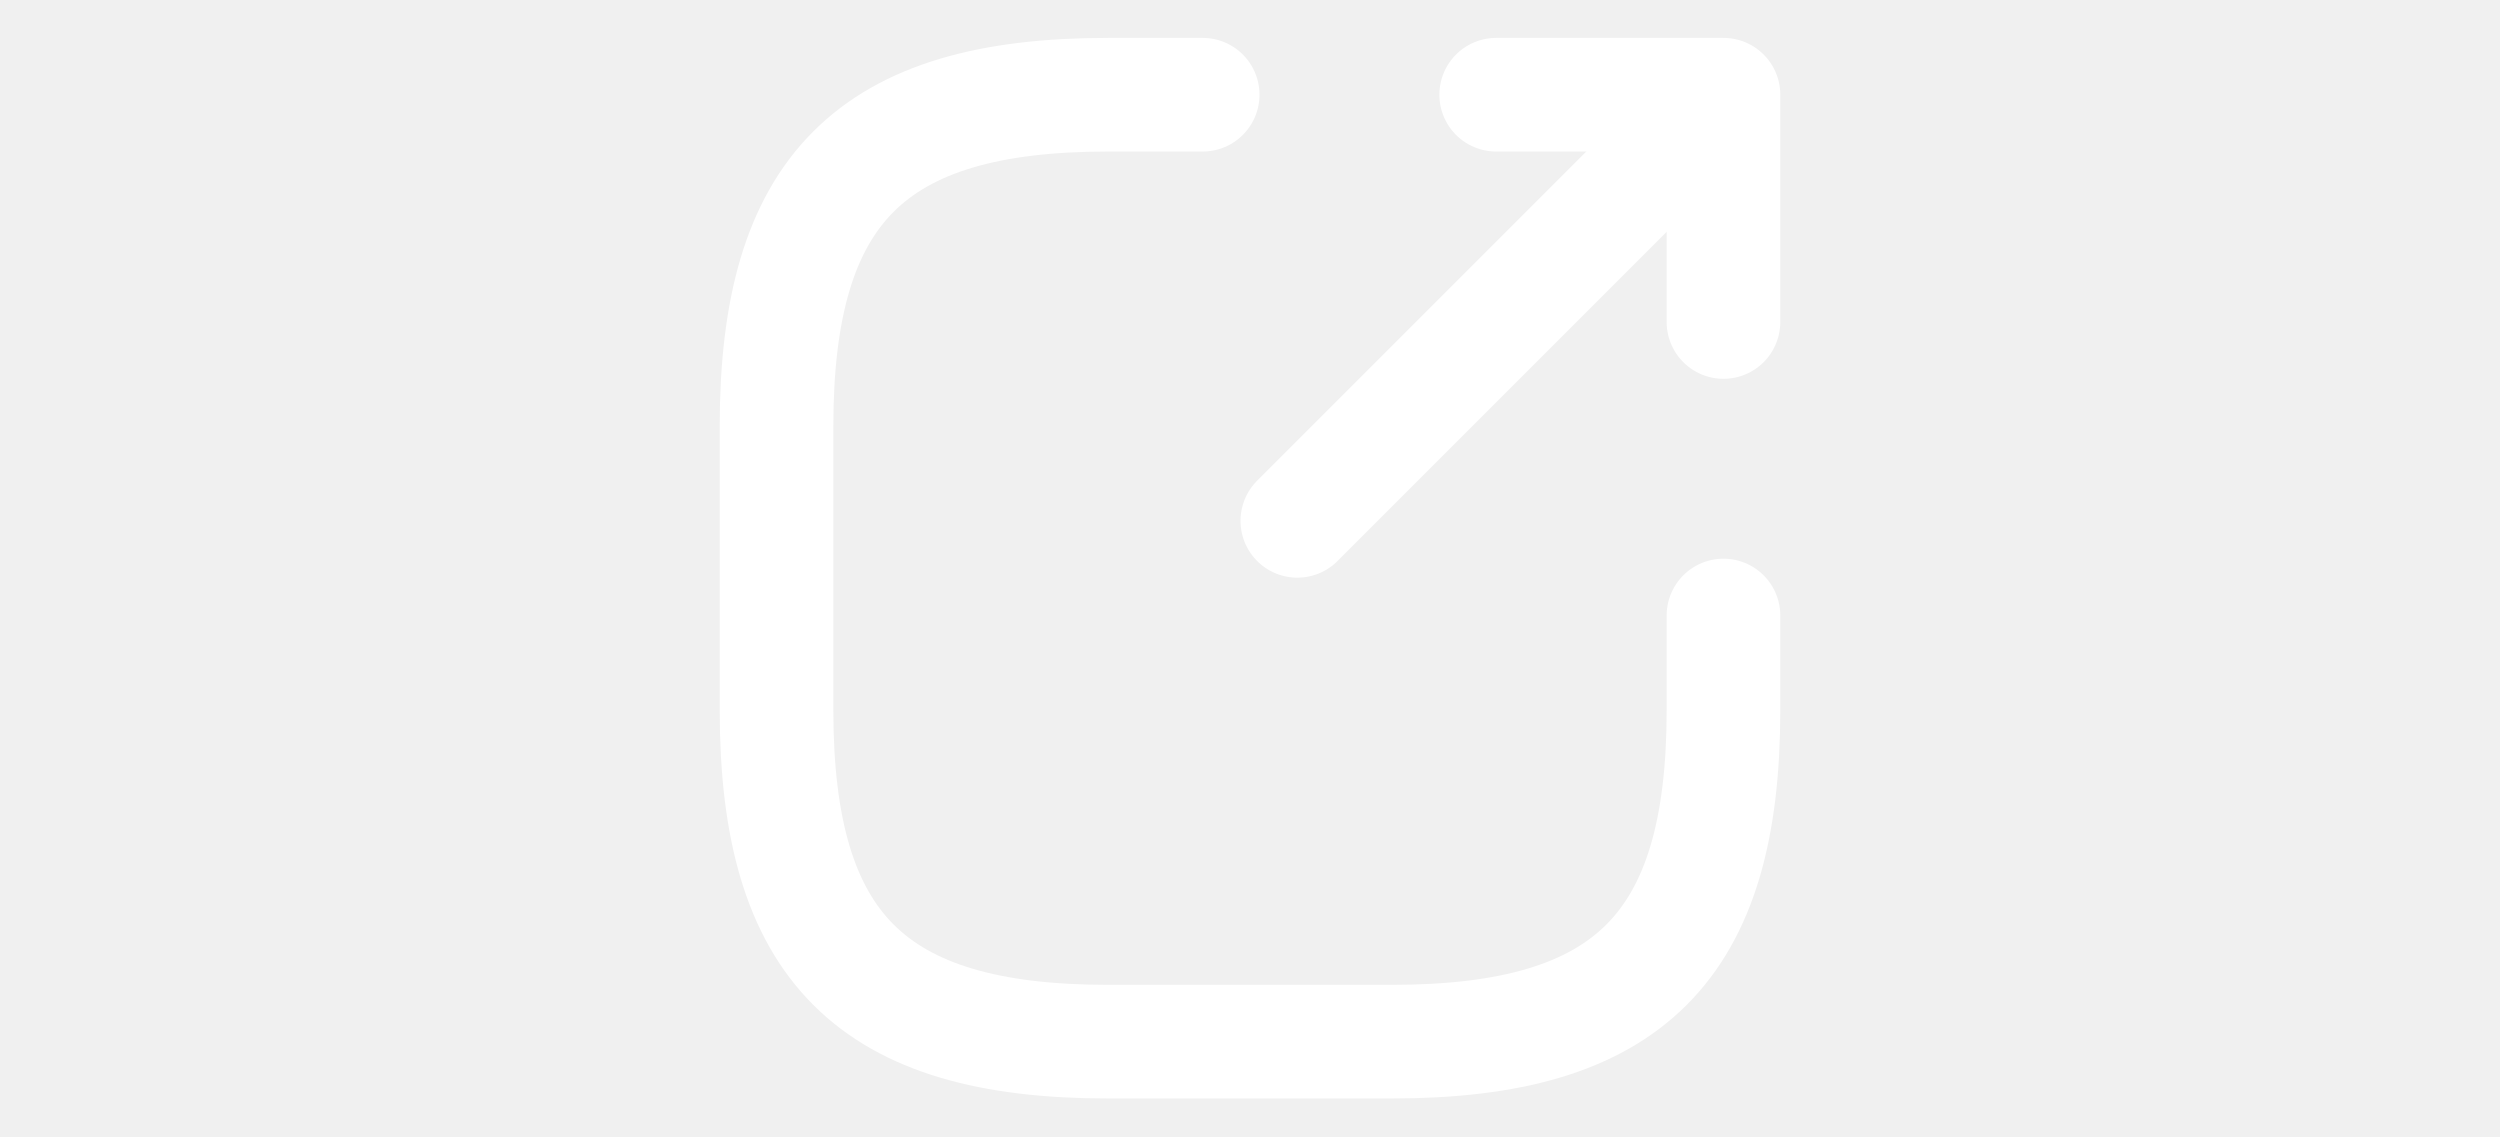
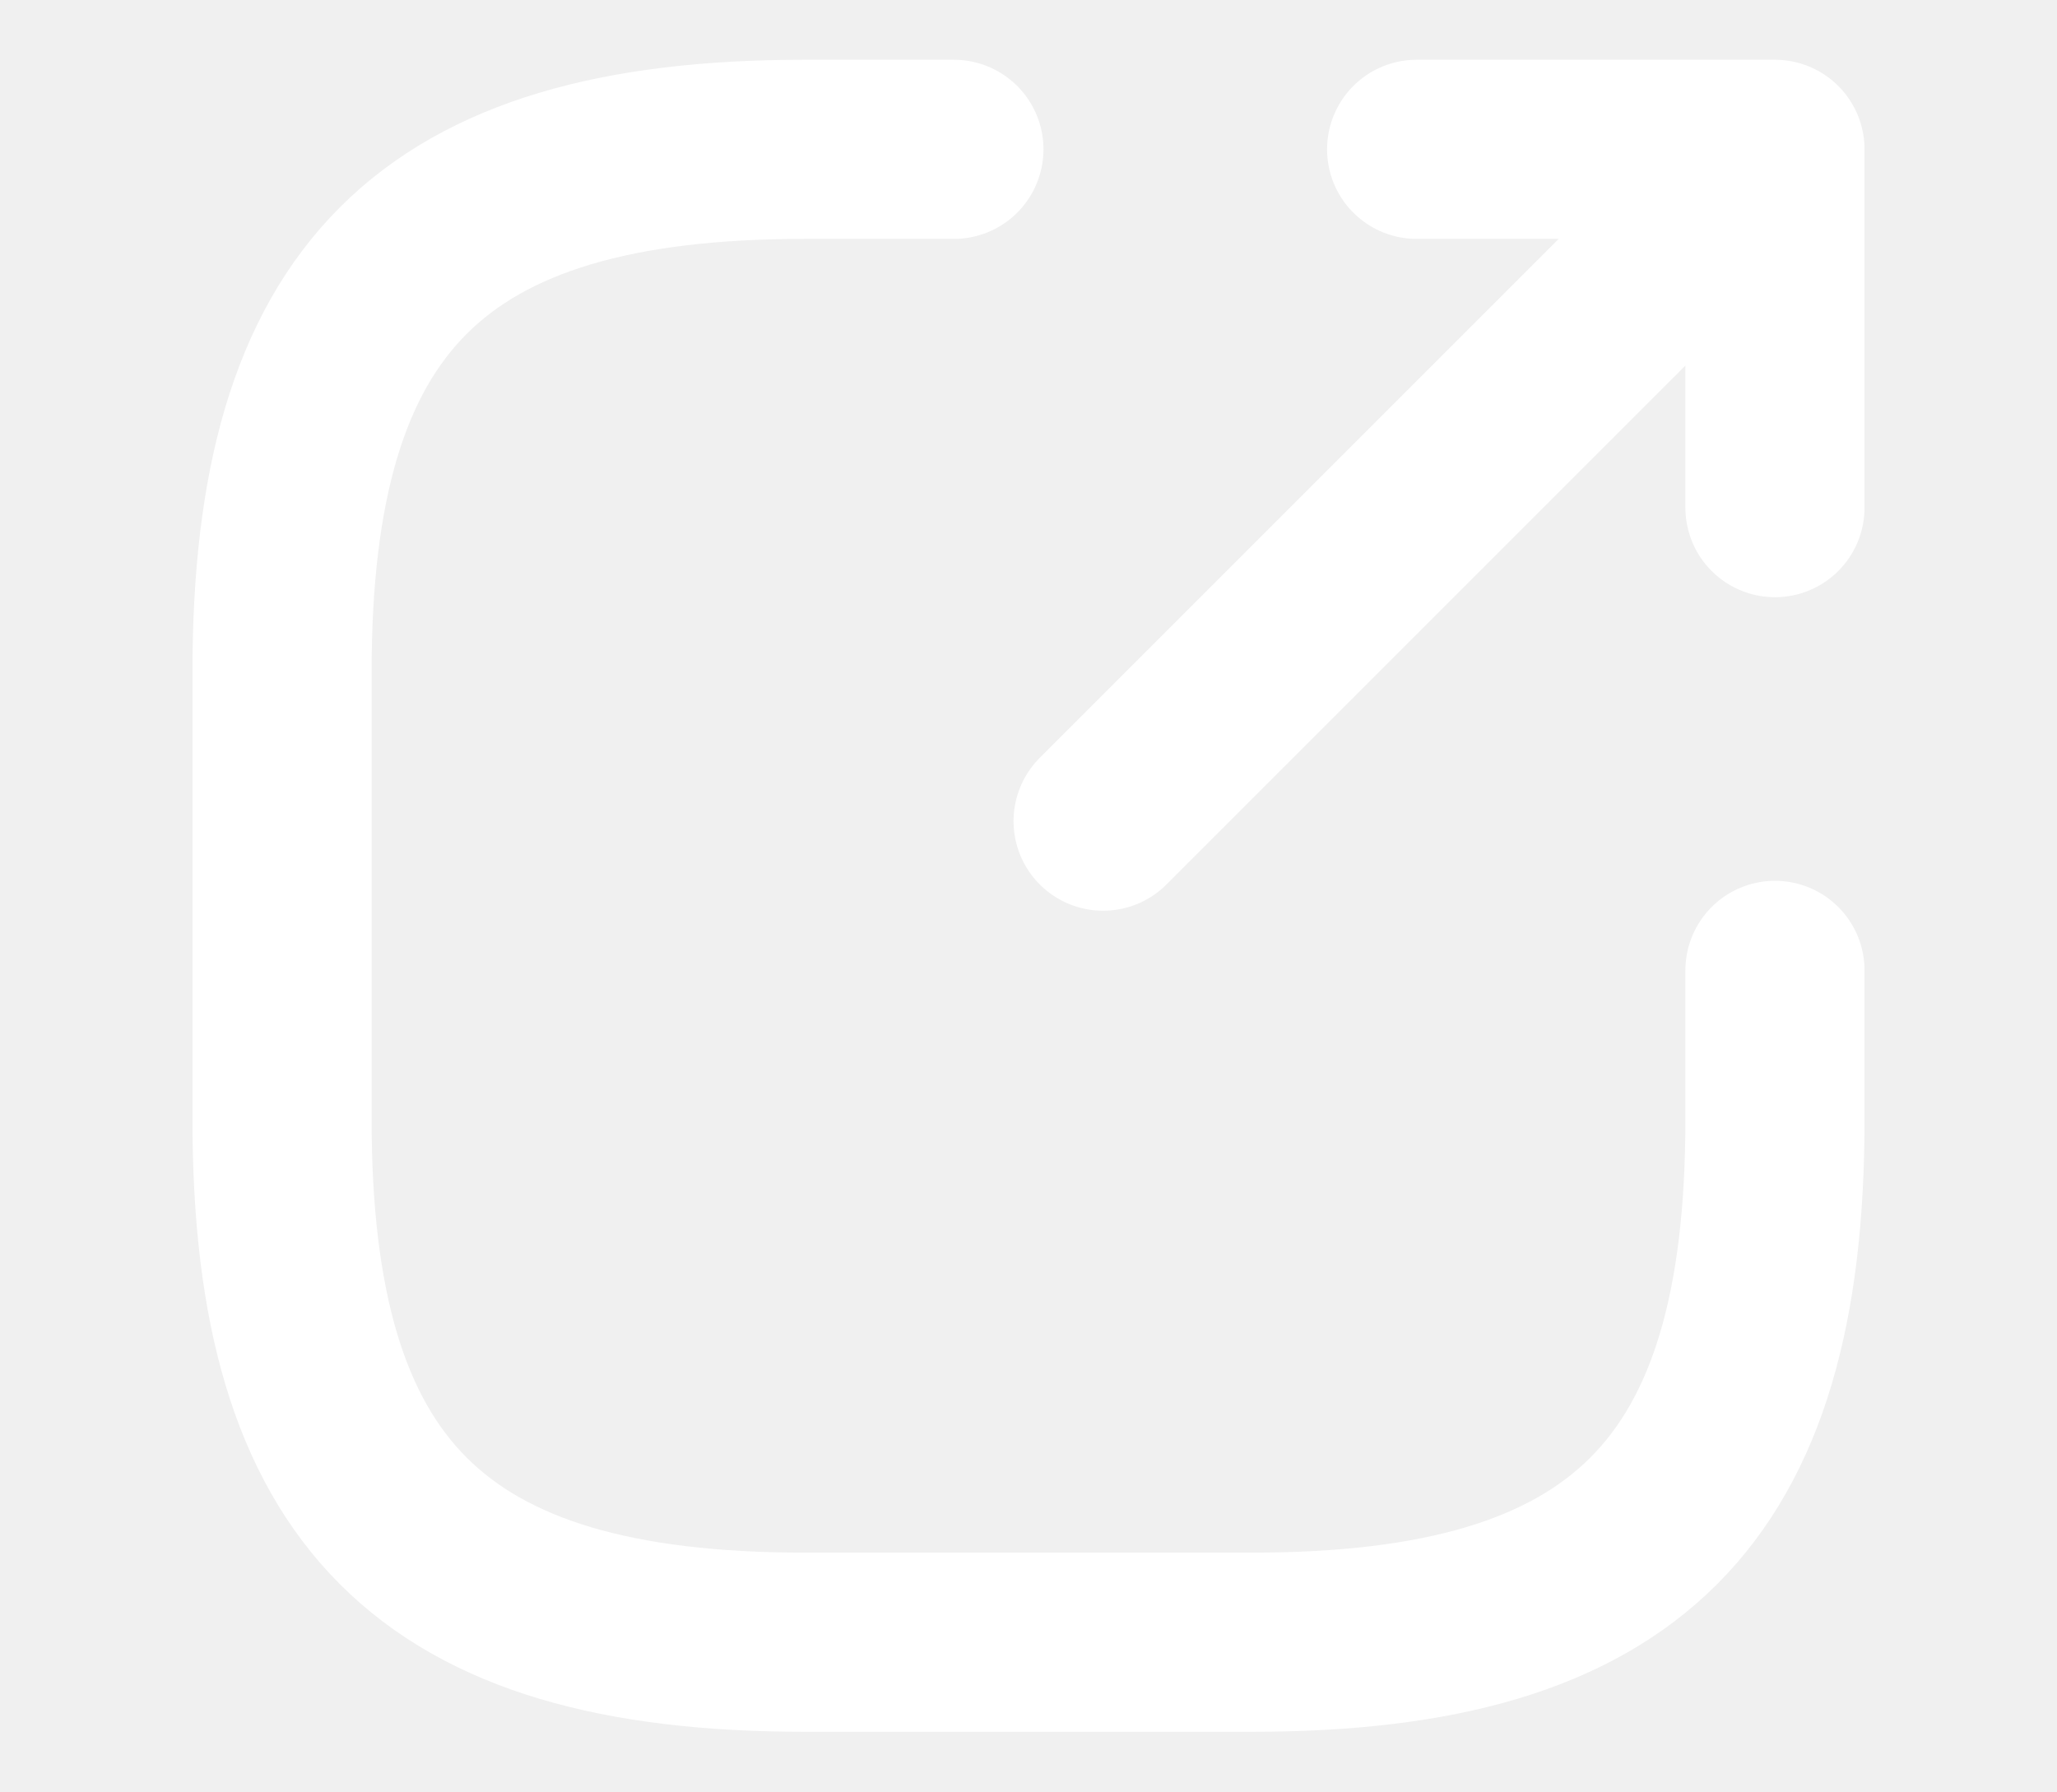
- <svg xmlns="http://www.w3.org/2000/svg" width="66" height="30" viewBox="0 0 20 20" fill="none">
+ <svg xmlns="http://www.w3.org/2000/svg" width="31" height="27" viewBox="0 0 20 20" fill="none">
  <path d="M10.833 9.167L17.667 2.333" stroke="white" stroke-width="2" stroke-linecap="round" stroke-linejoin="round" />
  <path d="M18.333 5.667V1.667H14.333" stroke="white" stroke-width="2" stroke-linecap="round" stroke-linejoin="round" />
  <path d="M9.167 1.667H7.5C3.333 1.667 1.667 3.333 1.667 7.5V12.5C1.667 16.667 3.333 18.333 7.5 18.333H12.5C16.667 18.333 18.333 16.667 18.333 12.5V10.833" stroke="white" stroke-width="2" stroke-linecap="round" stroke-linejoin="round" />
</svg>
